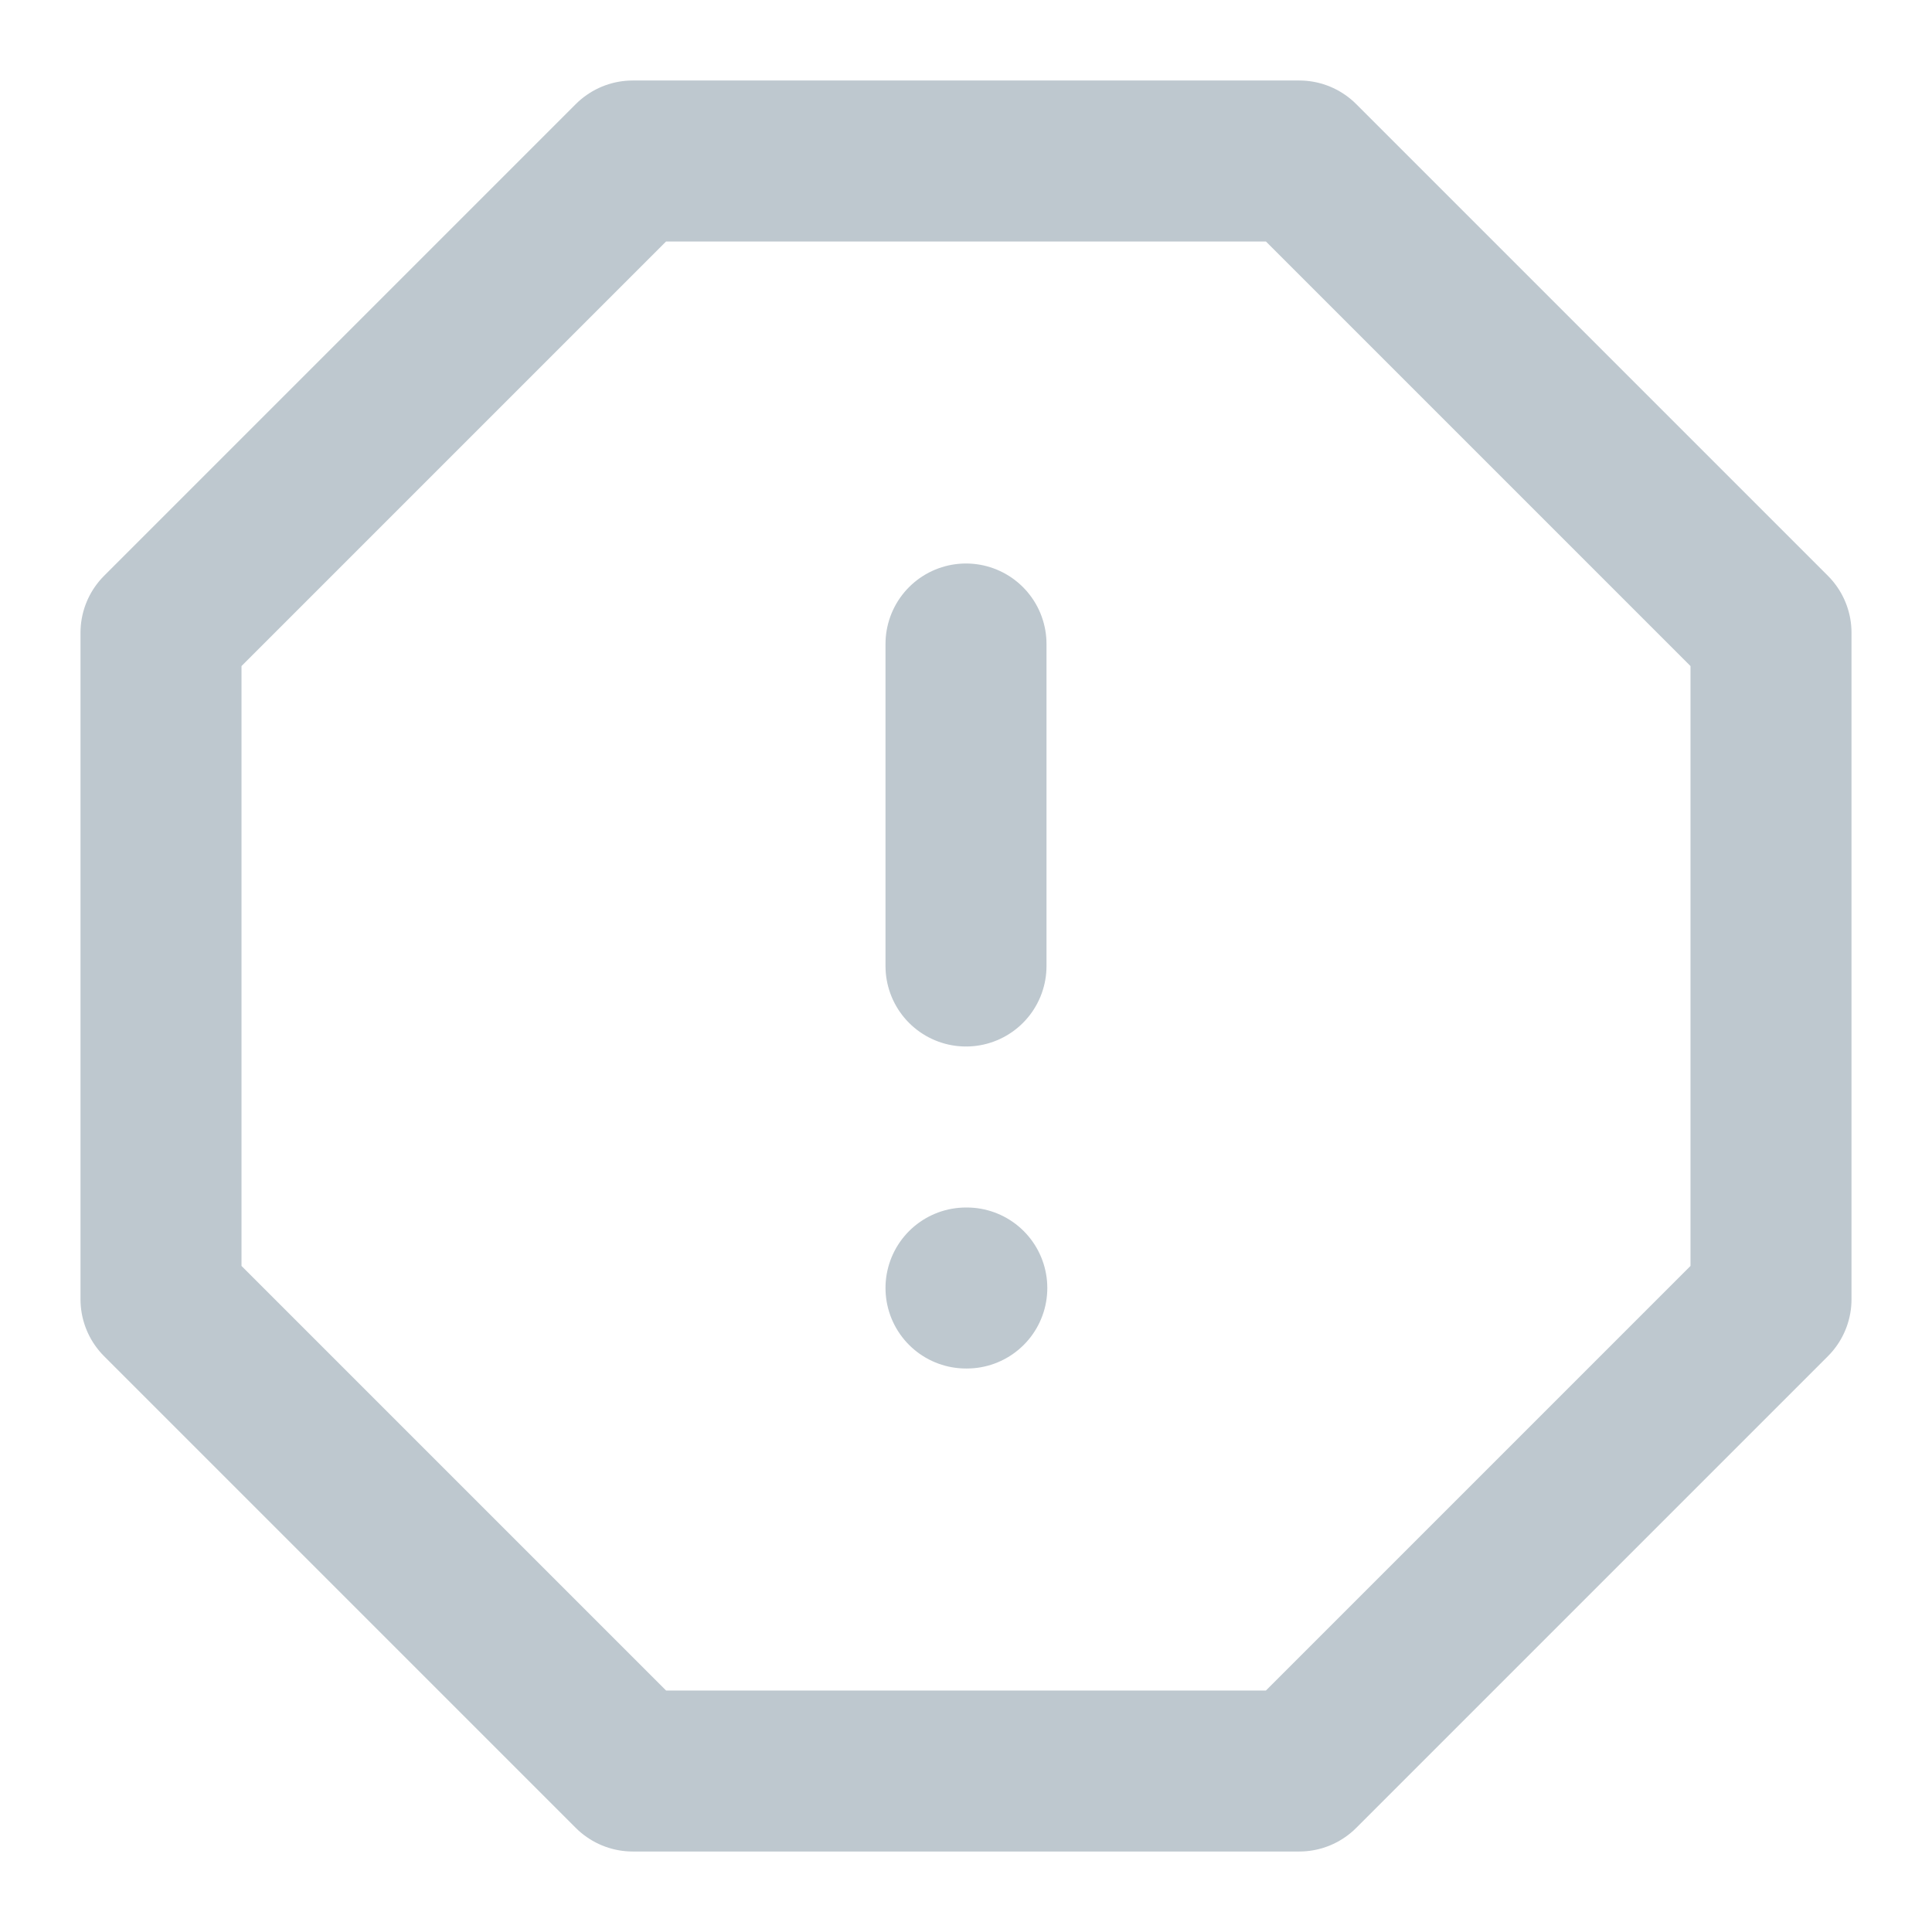
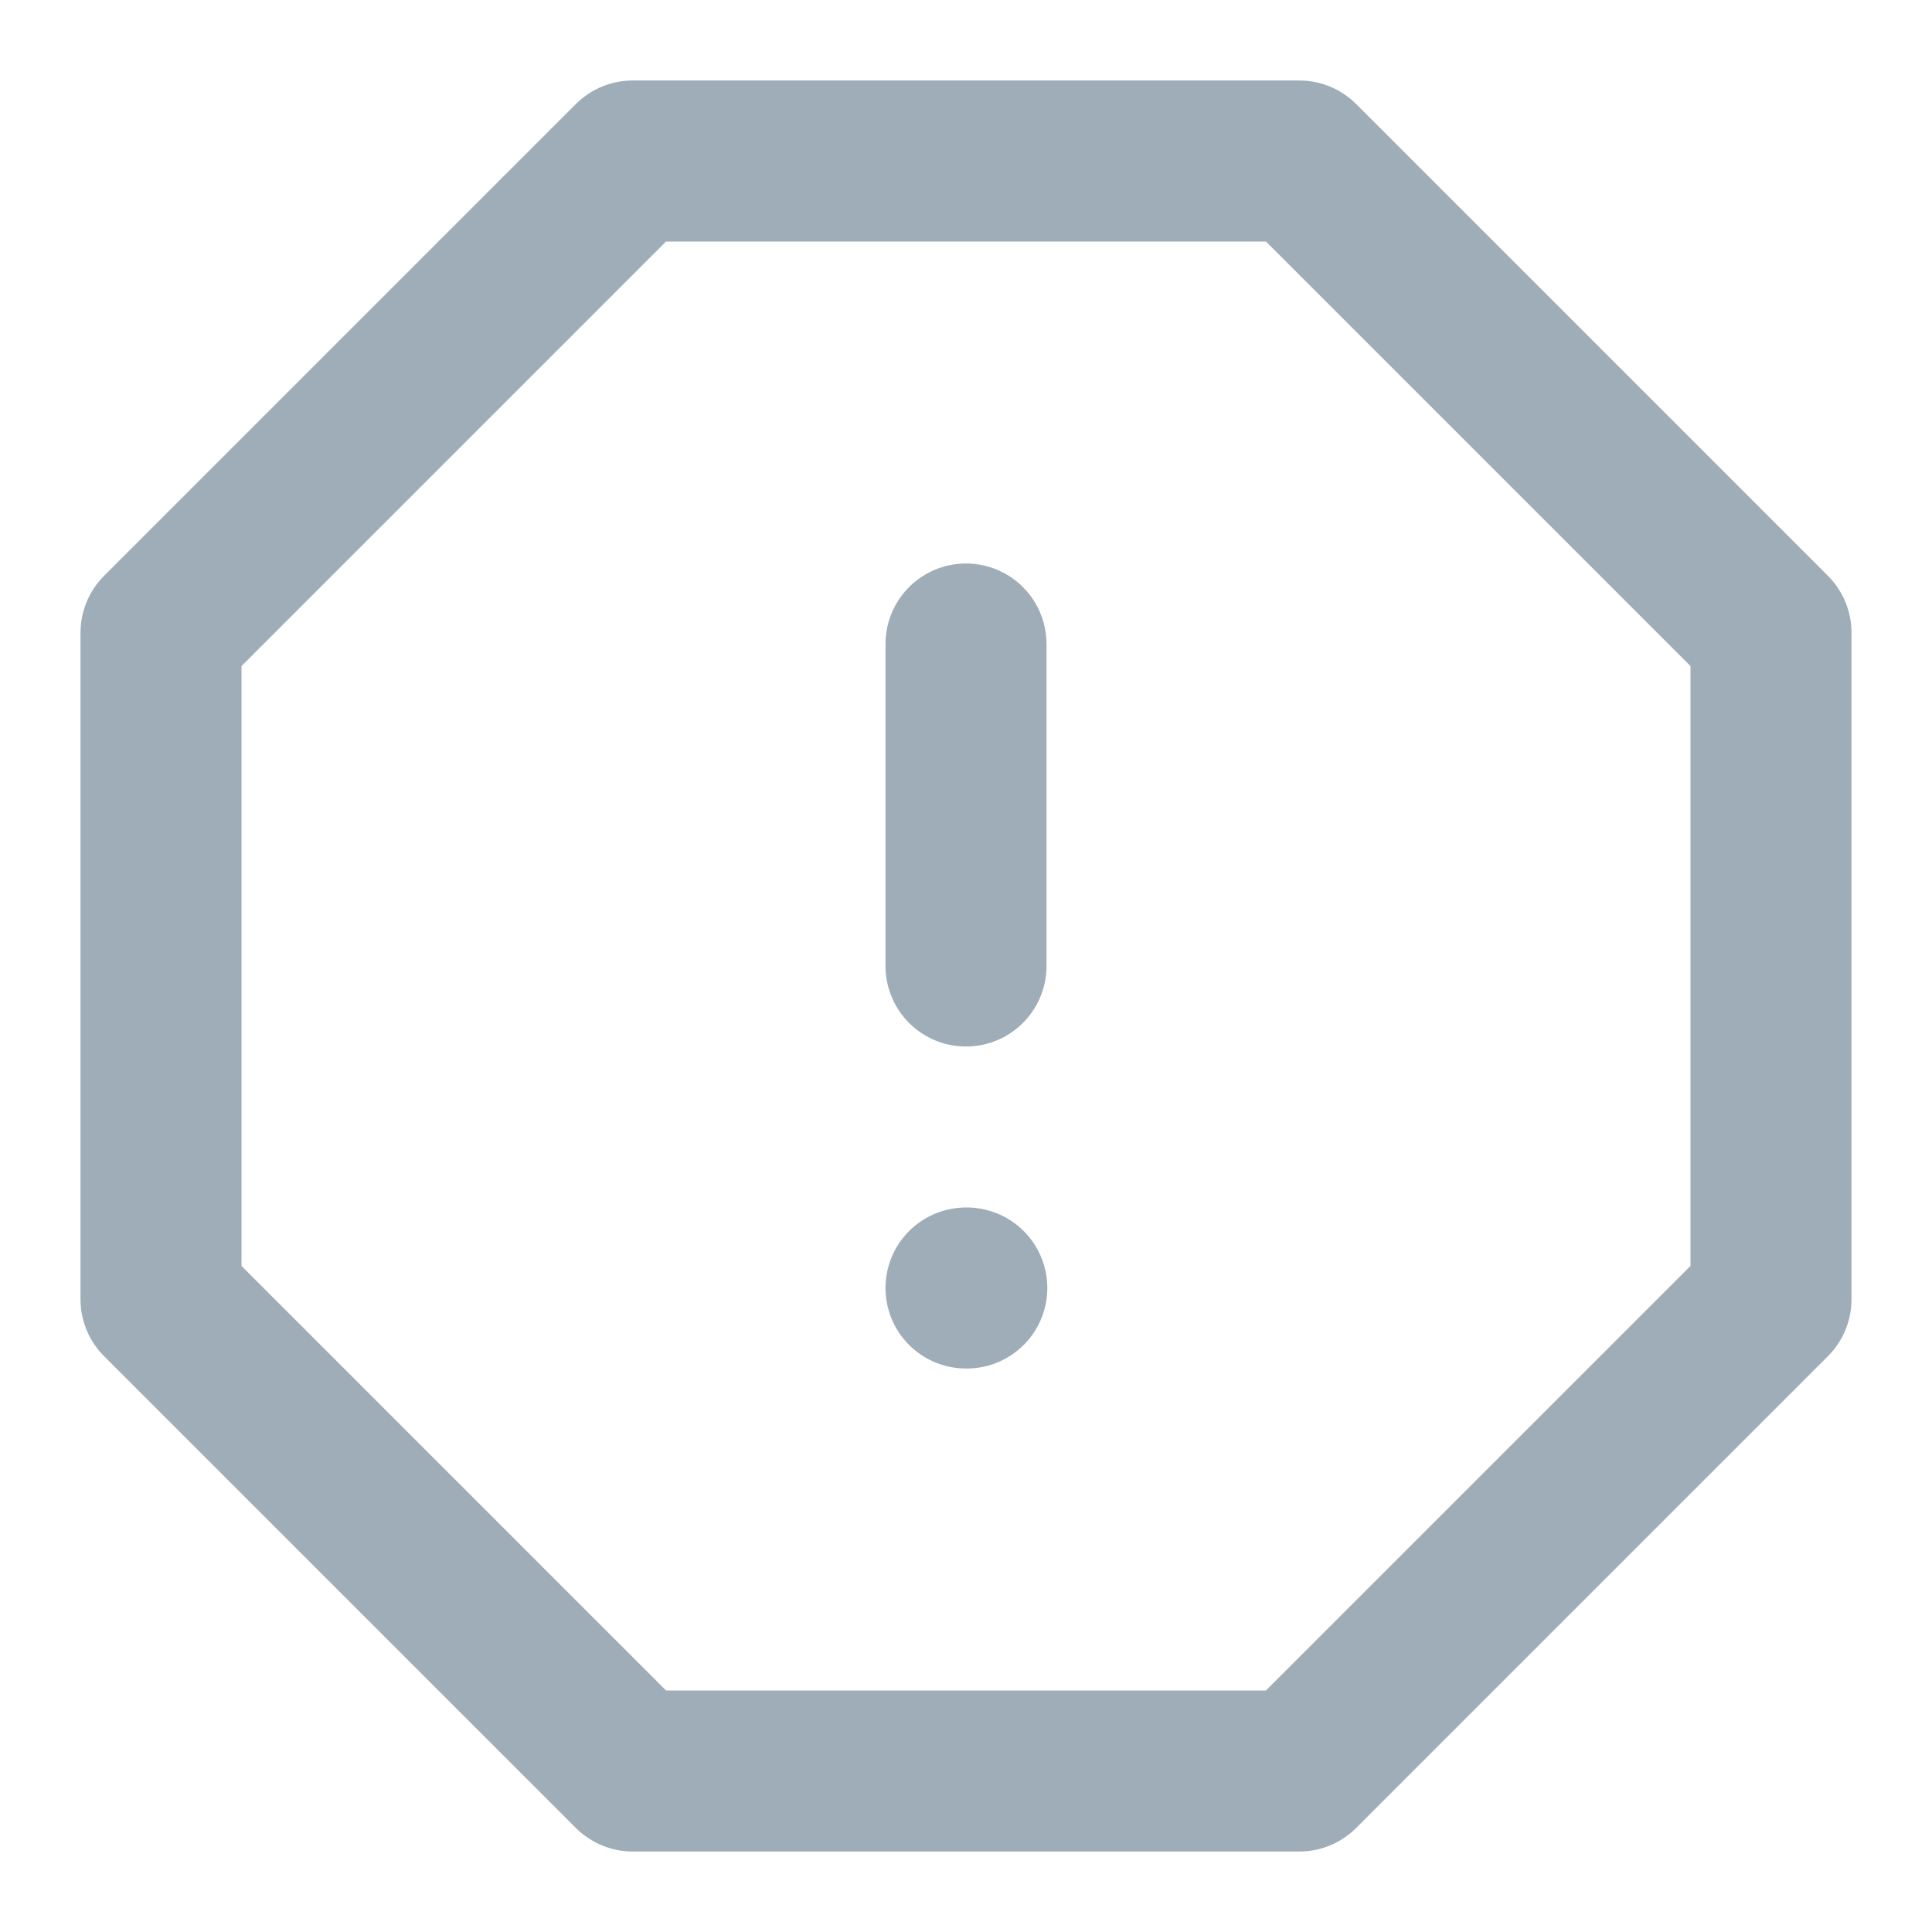
<svg xmlns="http://www.w3.org/2000/svg" width="24" height="24" viewBox="0 0 24 24" fill="none">
-   <path d="M12 8V12M12 16H12.01M7.86 2H16.14L22 7.86V16.14L16.14 22H7.86L2 16.14V7.86L7.86 2Z" stroke="#9EADB8" stroke-opacity="0.67" stroke-width="2" stroke-linecap="round" stroke-linejoin="round" />
+   <path d="M12 8V12M12 16H12.01M7.86 2H16.14L22 7.86V16.14L16.14 22H7.86L2 16.14V7.86L7.86 2Z" stroke="#9EADB8" stroke-width="2" stroke-linecap="round" stroke-linejoin="round" />
</svg>
